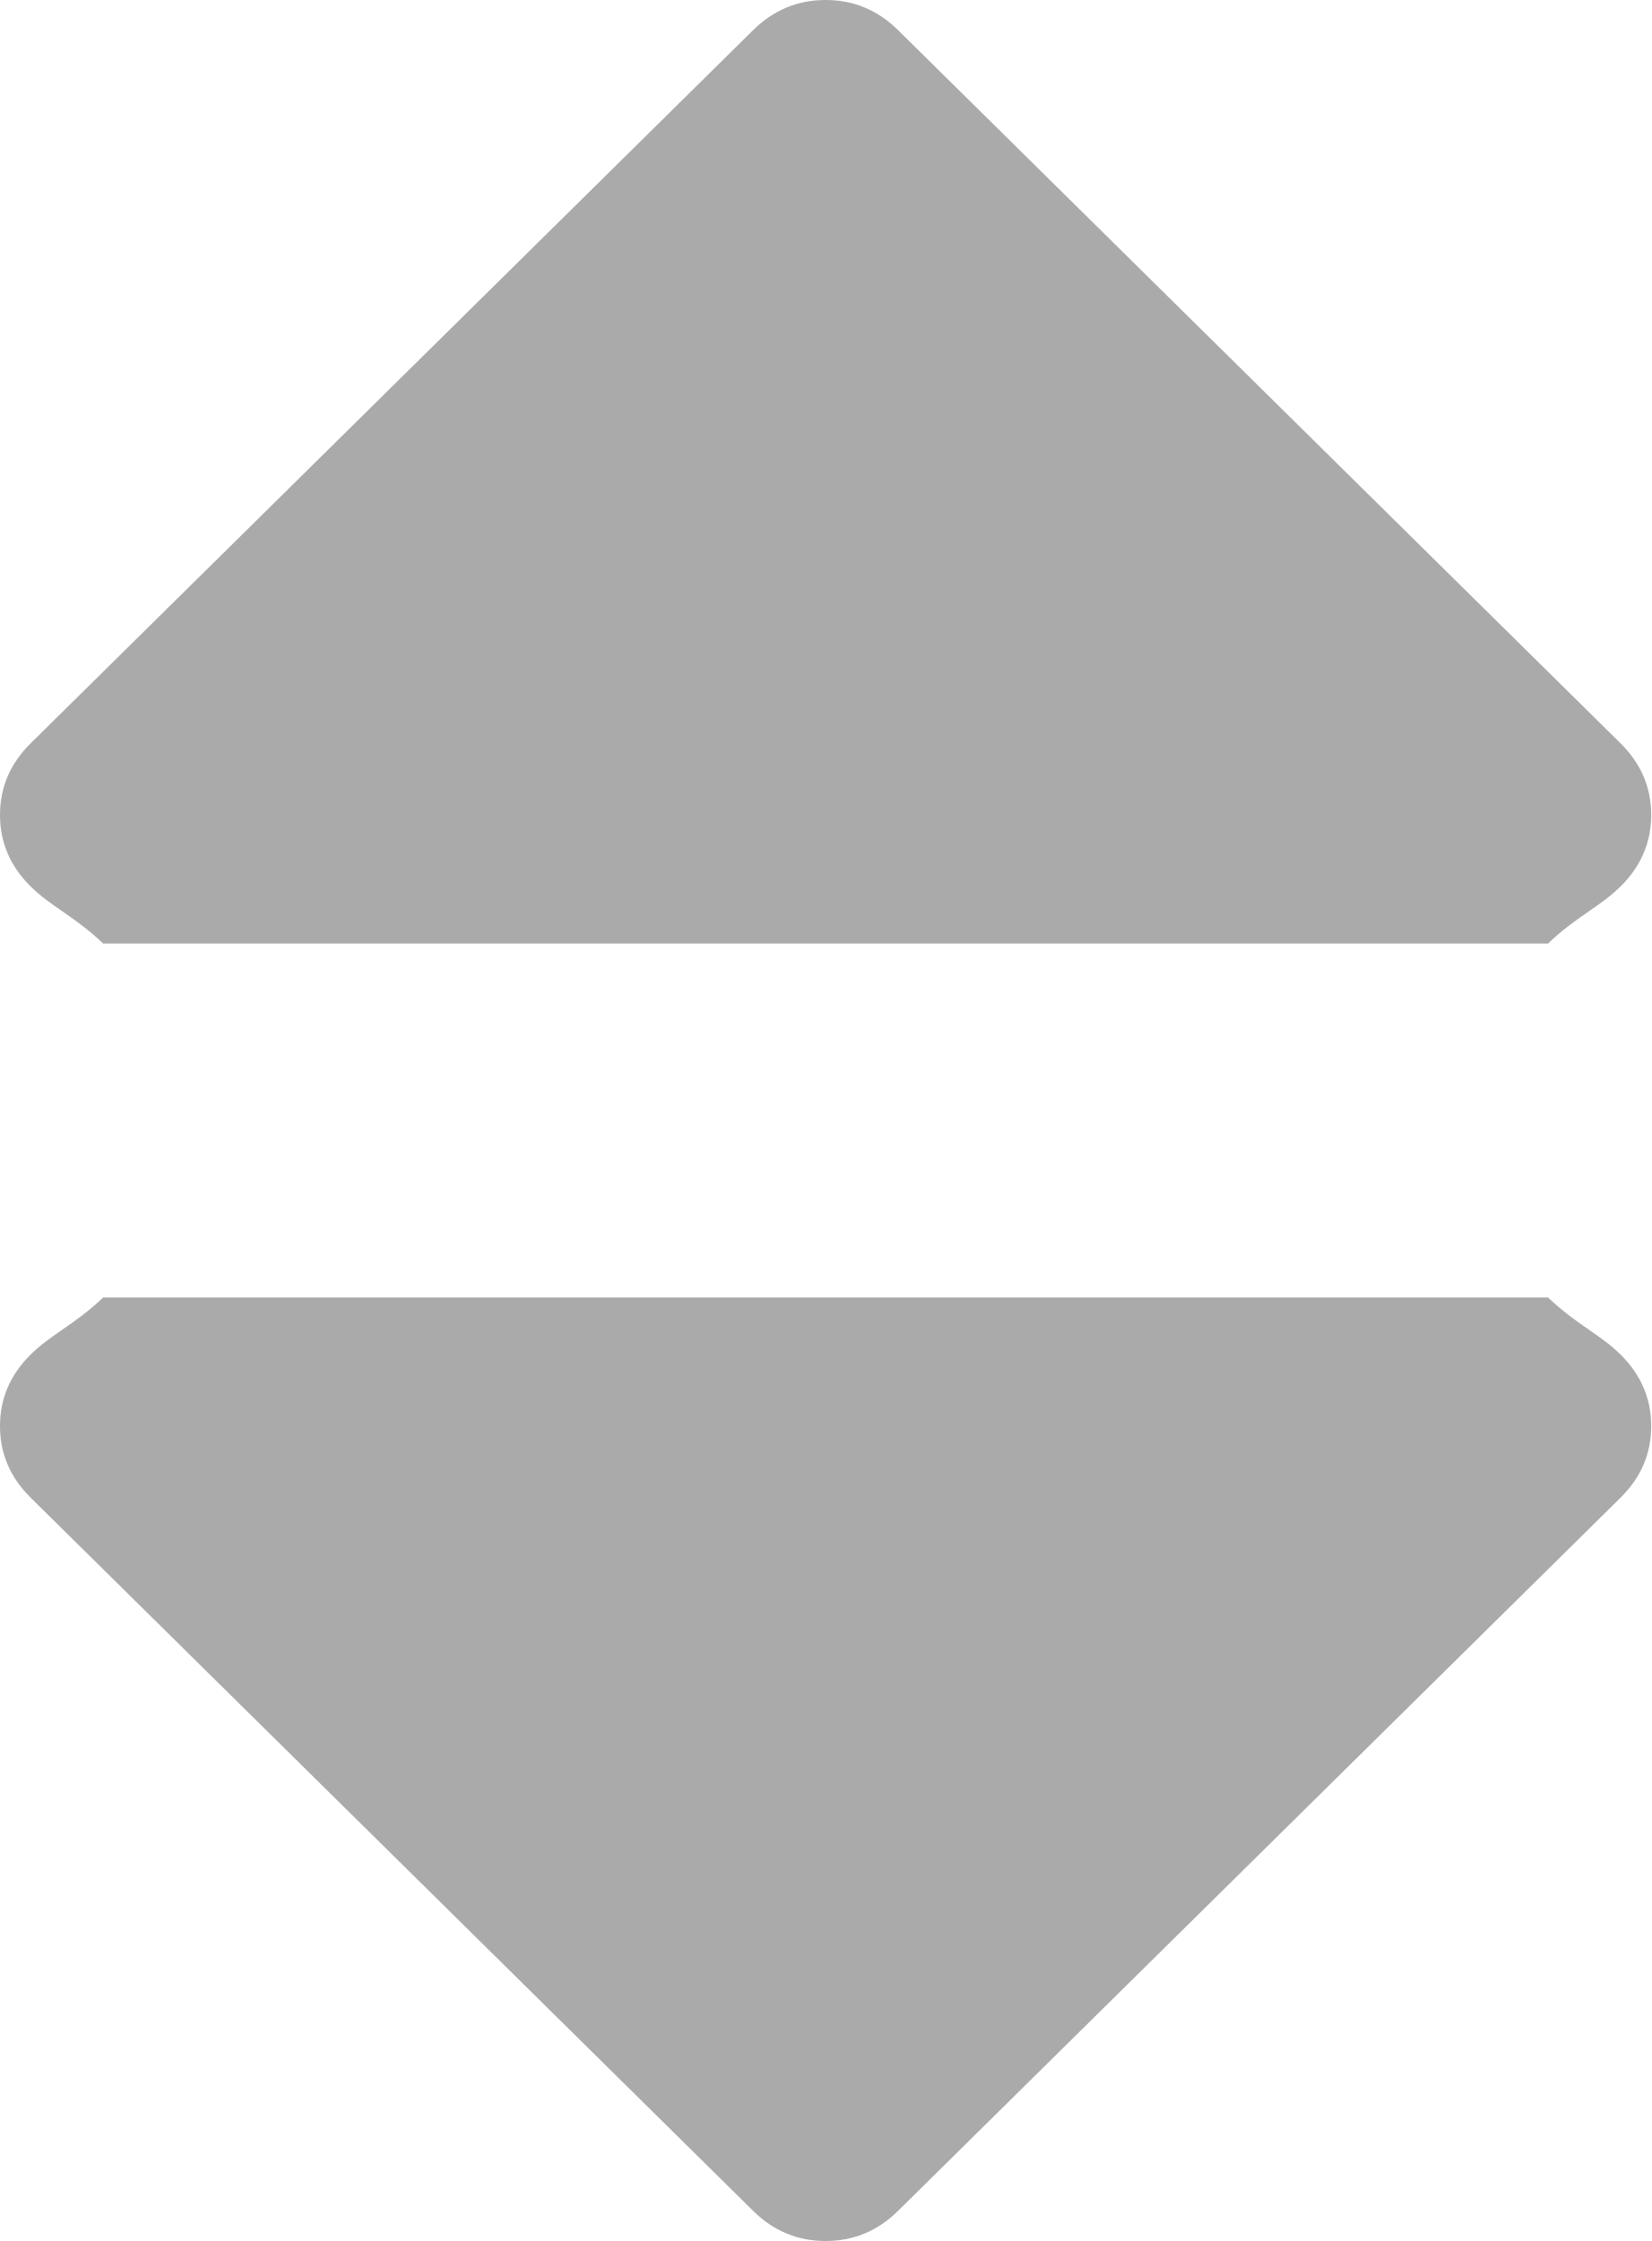
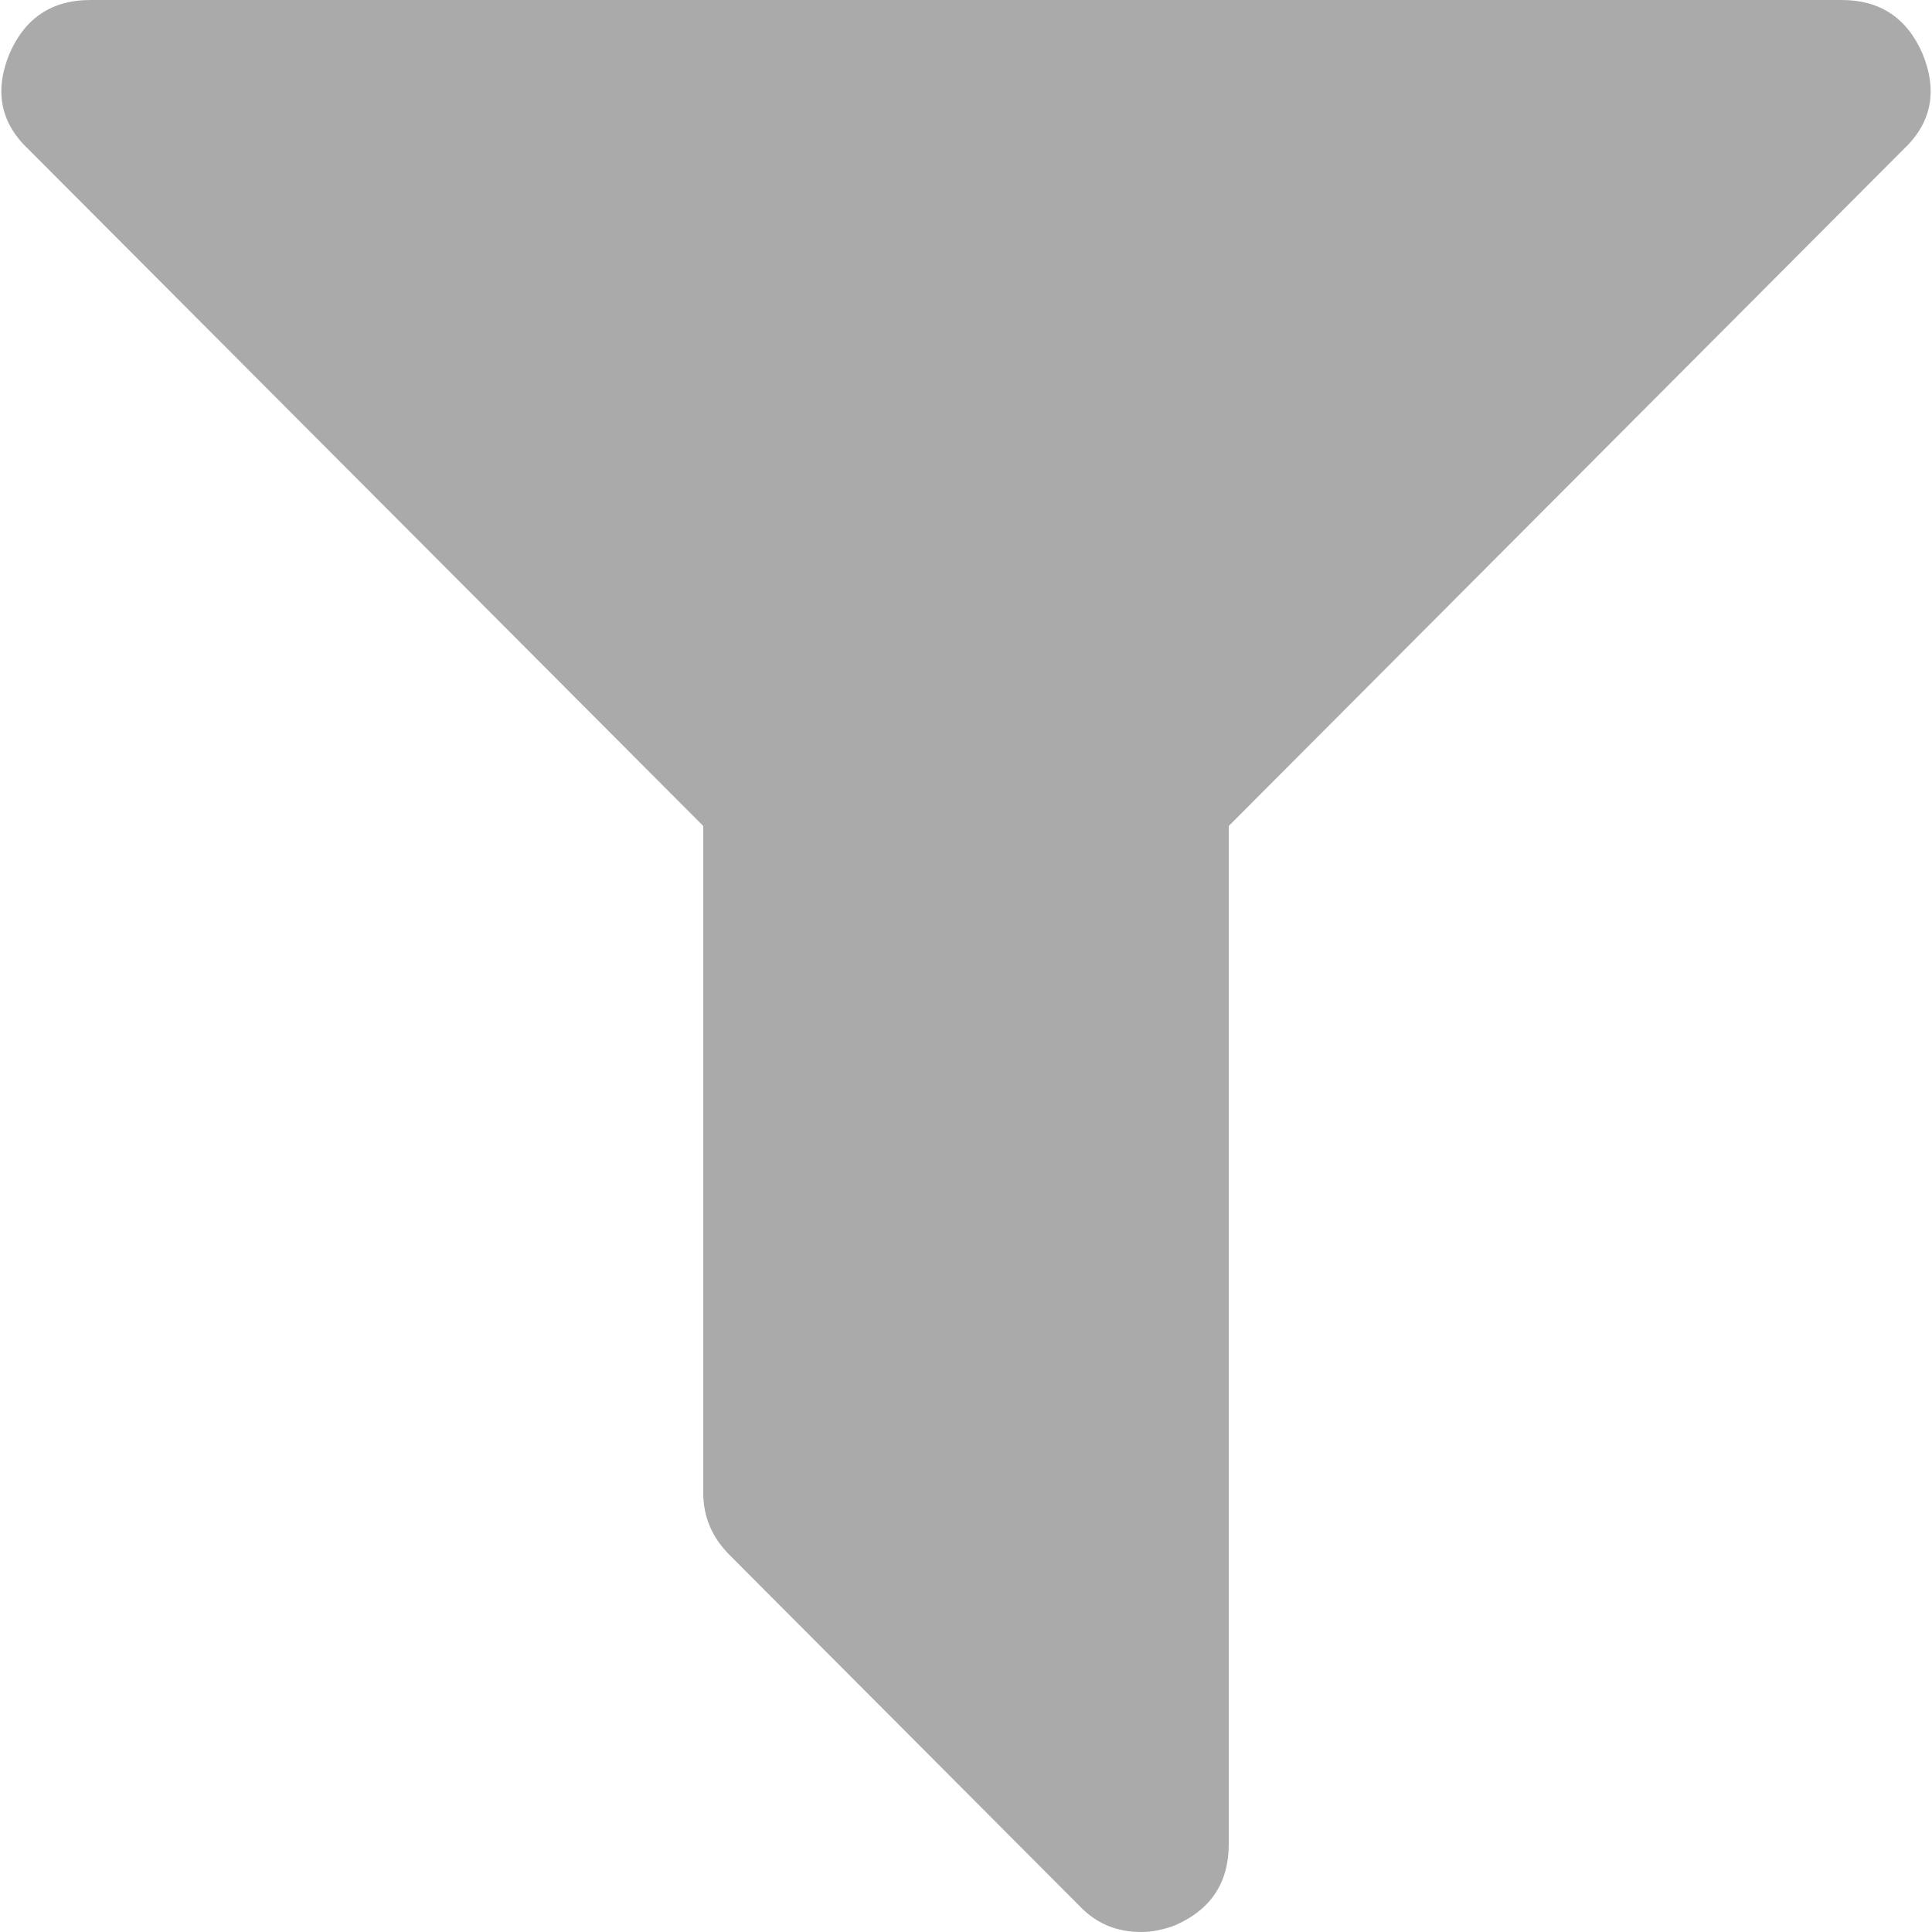
- <svg xmlns="http://www.w3.org/2000/svg" version="1.1" width="14px" height="19px">
-   <g>
-     <path d="M 13.74 11.484  C 13.913 11.655  14 11.857  14 12.091  C 14 12.325  13.913 12.527  13.74 12.698  L 7.615 18.744  C 7.442 18.915  7.237 19  7 19  C 6.763 19  6.558 18.915  6.385 18.744  L 0.26 12.698  C 0.087 12.527  0 12.325  0 12.091  C 0 11.857  0.087 11.655  0.26 11.484  C 0.433 11.313  0.638 11.227  0.875 11  L 13.125 11  C 13.362 11.227  13.567 11.313  13.74 11.484  Z M 13.74 6.302  C 13.913 6.473  14 6.675  14 6.909  C 14 7.143  13.913 7.345  13.74 7.516  C 13.567 7.687  13.362 7.773  13.125 8  L 0.875 8  C 0.638 7.773  0.433 7.687  0.26 7.516  C 0.087 7.345  0 7.143  0 6.909  C 0 6.675  0.087 6.473  0.26 6.302  L 6.385 0.256  C 6.558 0.085  6.763 0  7 0  C 7.237 0  7.442 0.085  7.615 0.256  L 13.74 6.302  Z " fill-rule="nonzero" fill="#aaaaaa" stroke="none" />
+ <svg xmlns="http://www.w3.org/2000/svg" version="1.1" width="17px" height="17px">
+   <g transform="matrix(1 0 0 1 -64 -2 )">
+     <path d="M 16.205 0  C 16.542 0  16.779 0.157  16.916 0.471  C 17.052 0.801  16.996 1.083  16.747 1.316  L 10.812 7.268  L 10.812 16.227  C 10.812 16.565  10.655 16.803  10.342 16.94  C 10.238 16.98  10.137 17  10.041 17  C 9.824 17  9.644 16.924  9.499 16.771  L 6.417 13.68  C 6.265 13.527  6.188 13.346  6.188 13.136  L 6.188 7.268  L 0.253 1.316  C 0.004 1.083  -0.052 0.801  0.084 0.471  C 0.221 0.157  0.458 0  0.795 0  L 16.205 0  Z " fill-rule="nonzero" fill="#aaaaaa" stroke="none" transform="matrix(1 0 0 1 64 2 )" />
  </g>
</svg>
